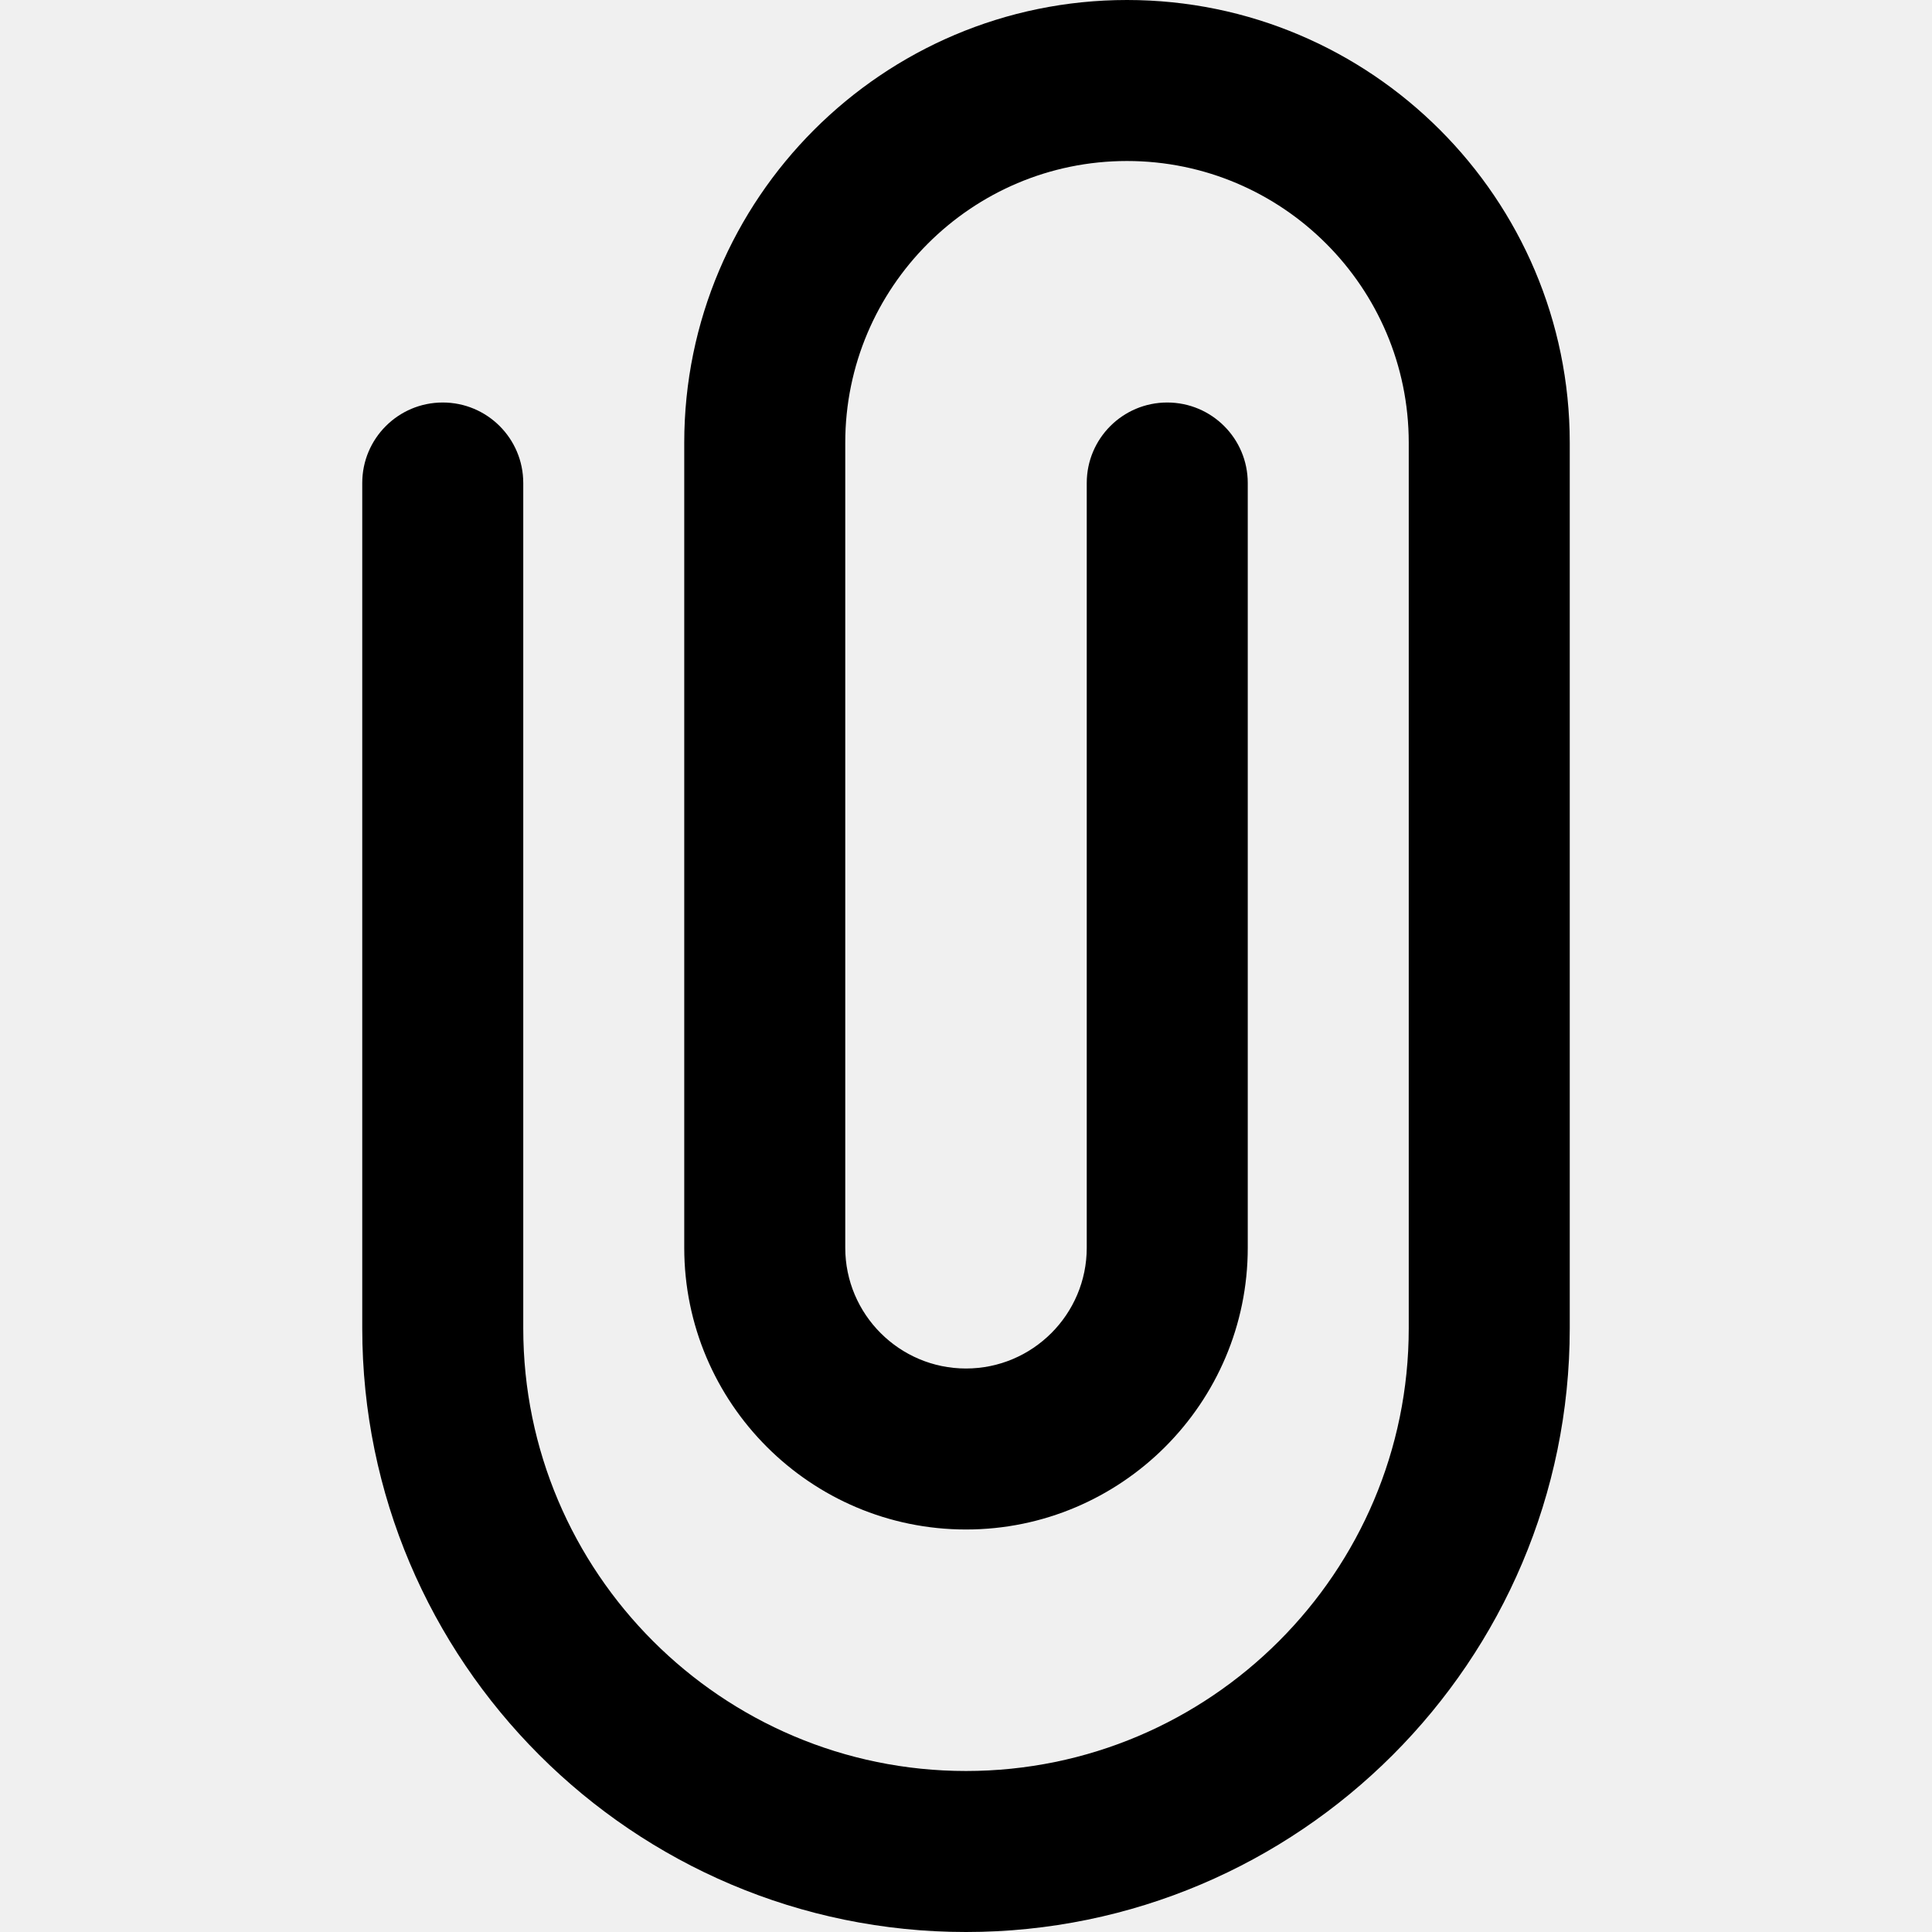
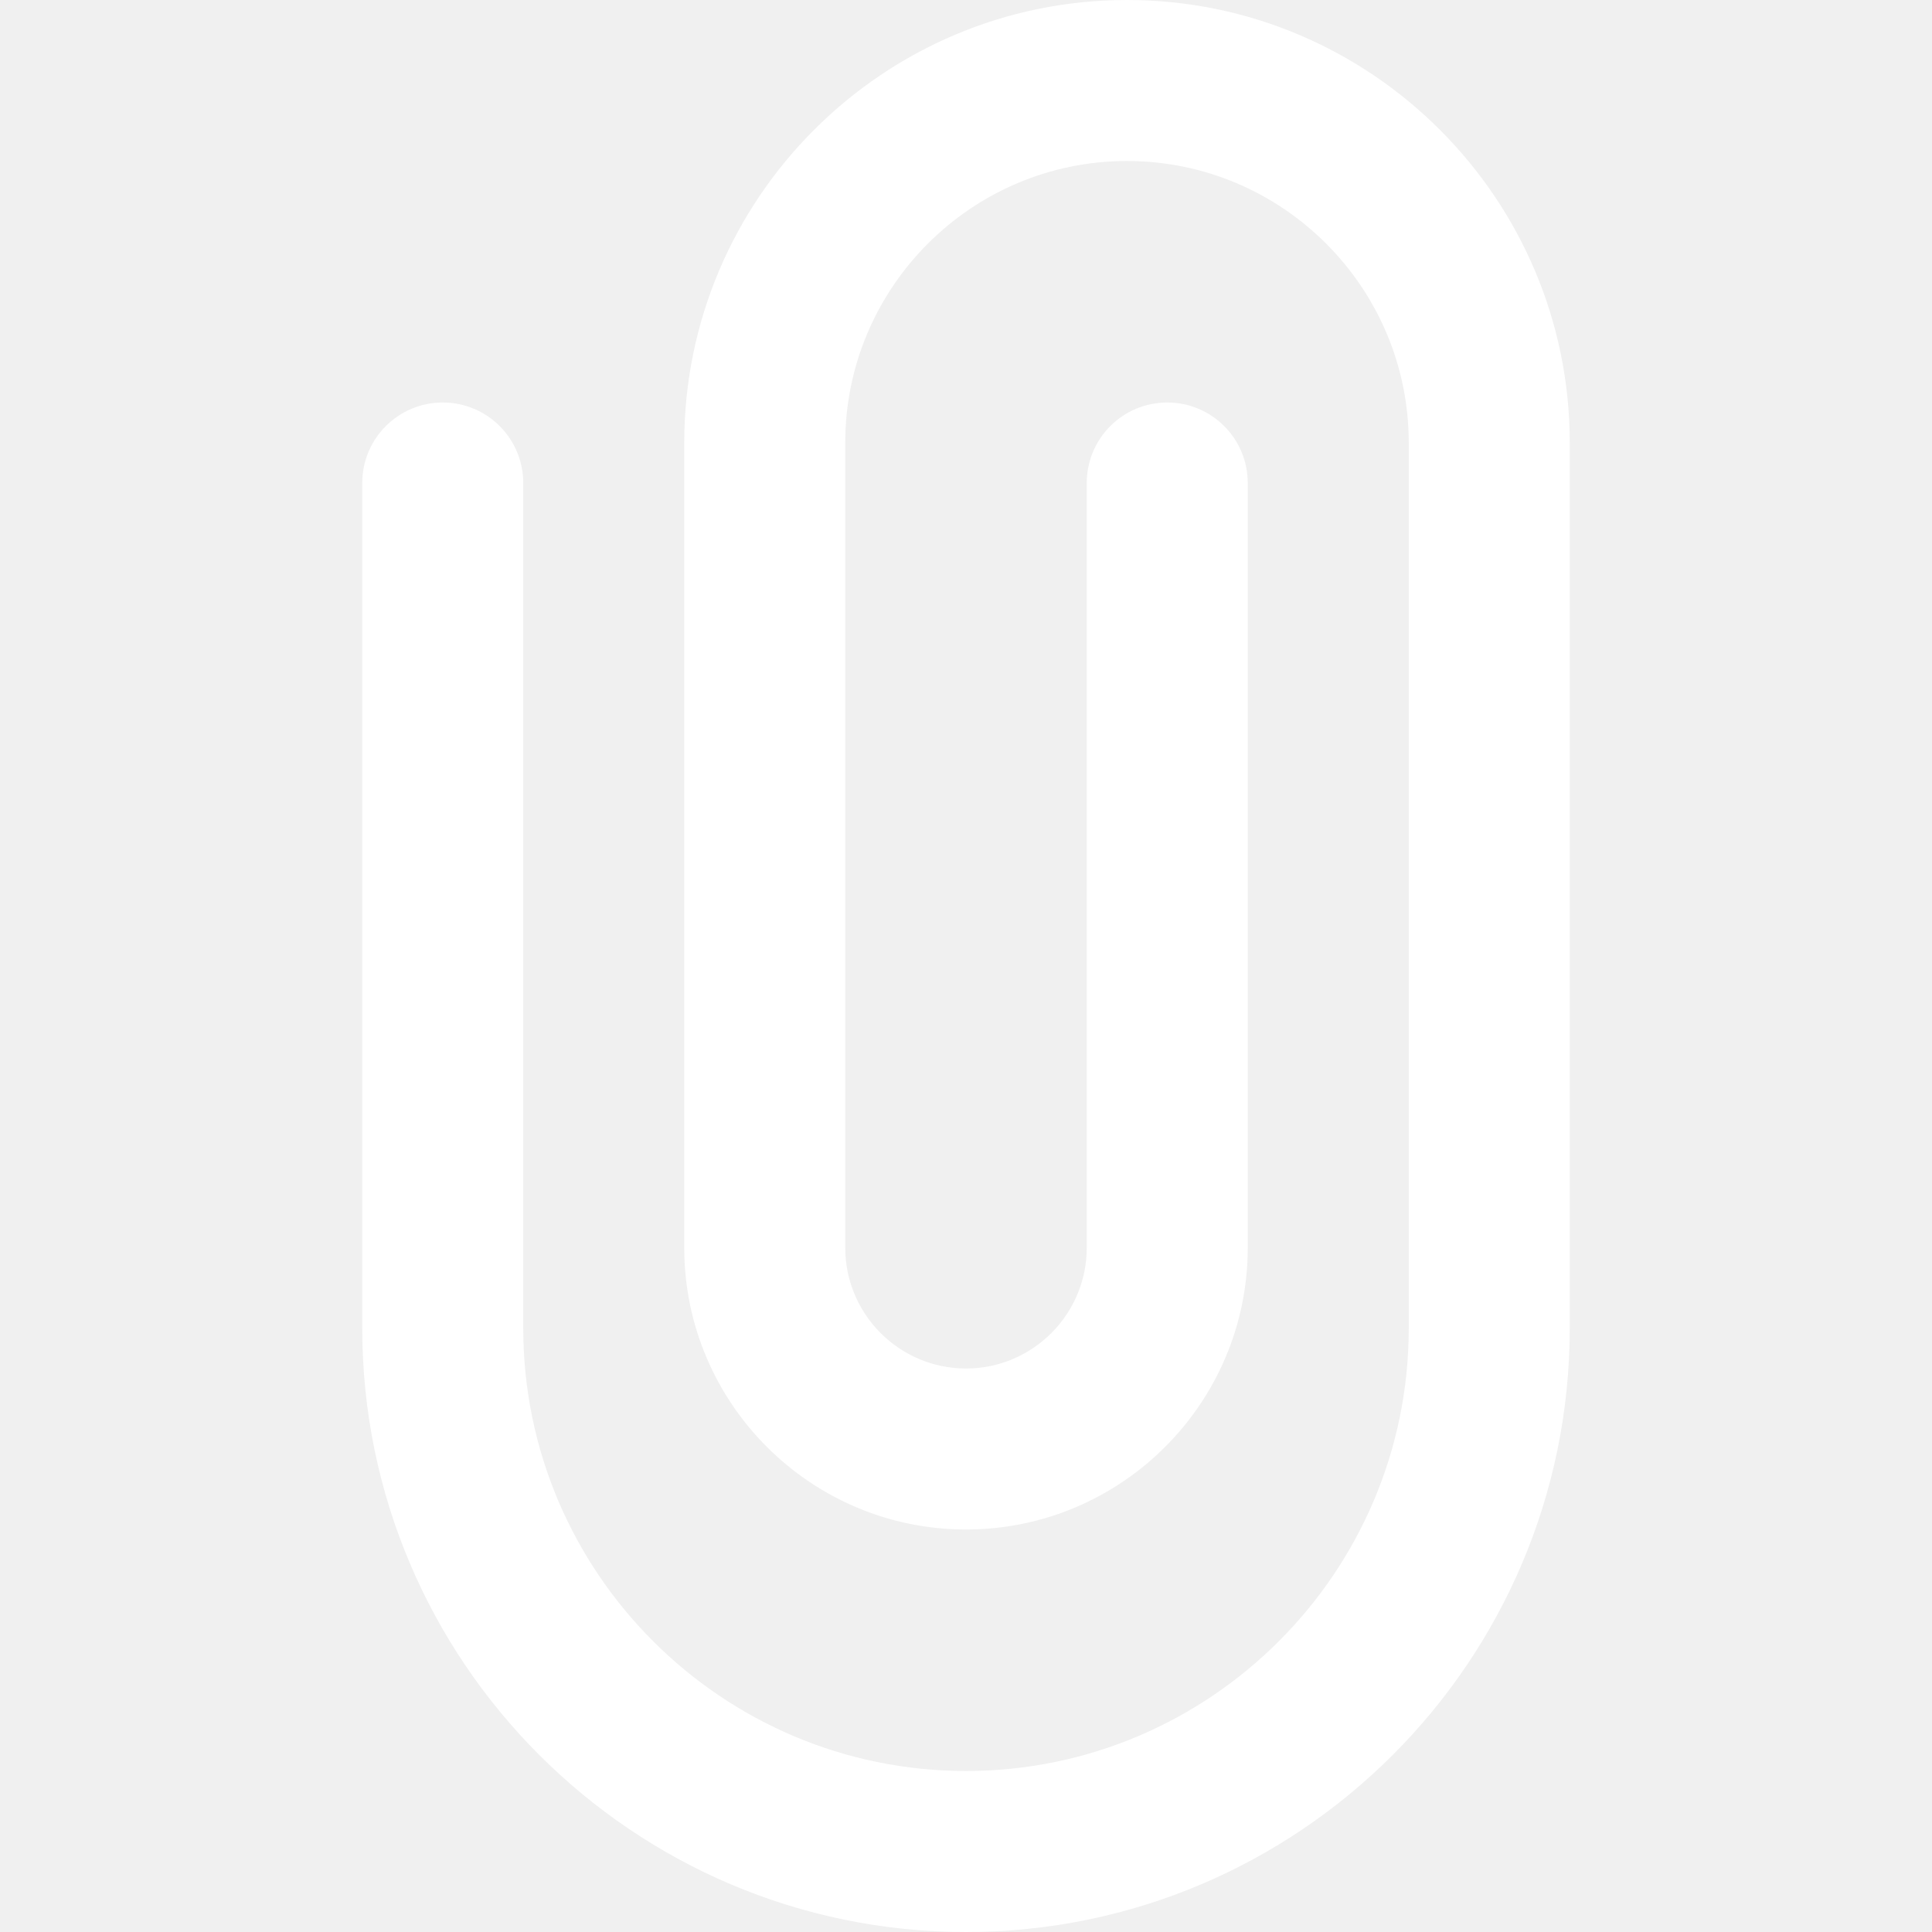
- <svg xmlns="http://www.w3.org/2000/svg" height="512pt" viewBox="-96 0 512 512" width="512pt">
+ <svg xmlns="http://www.w3.org/2000/svg" height="512pt" viewBox="-96 0 512 512" width="512pt" fill="#ffffff">
  <path d="m160 512c-88.234 0-160-71.766-160-160v-224c0-11.797 9.559-21.332 21.332-21.332 11.777 0 21.336 9.535 21.336 21.332v224c0 64.684 52.629 117.332 117.332 117.332s117.332-52.648 117.332-117.332v-234.668c0-41.172-33.492-74.664-74.664-74.664-41.176 0-74.668 33.492-74.668 74.664v213.336c0 17.641 14.355 32 32 32s32-14.359 32-32v-202.668c0-11.797 9.559-21.332 21.332-21.332 11.777 0 21.336 9.535 21.336 21.332v202.668c0 41.172-33.496 74.664-74.668 74.664s-74.668-33.492-74.668-74.664v-213.336c0-64.68 52.629-117.332 117.336-117.332 64.703 0 117.332 52.652 117.332 117.332v234.668c0 88.234-71.766 160-160 160zm0 0" />
</svg>
